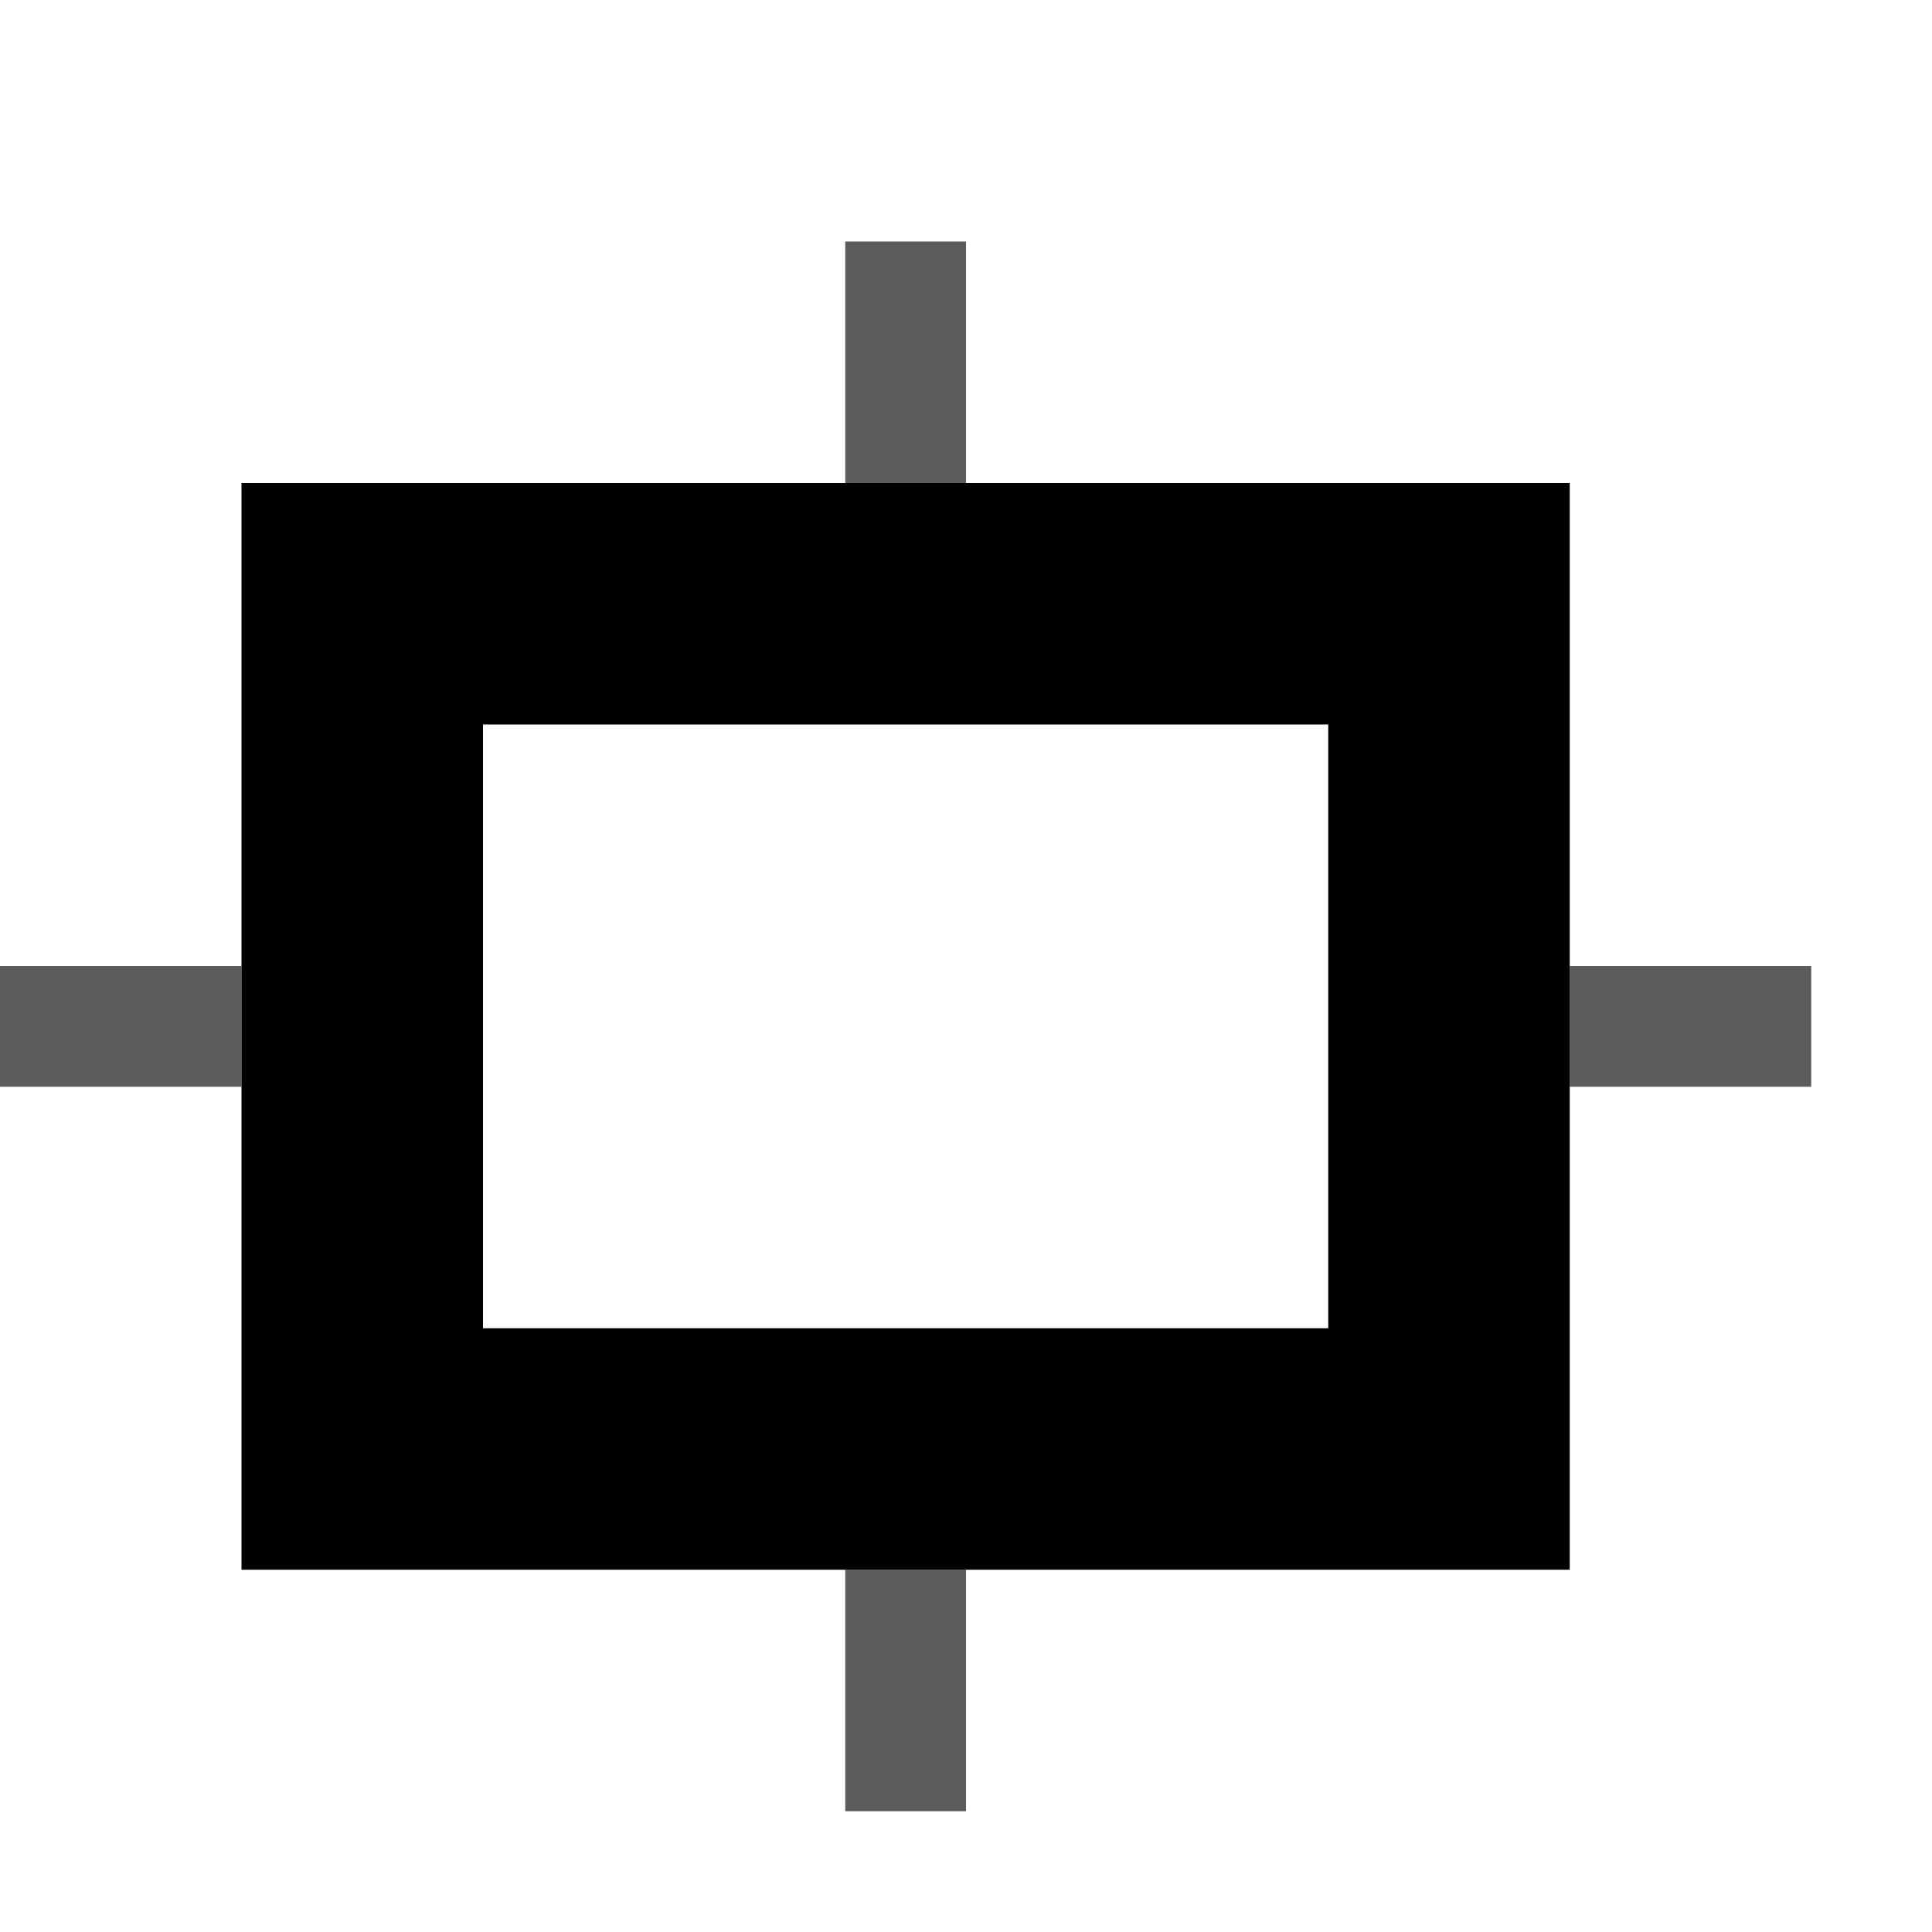
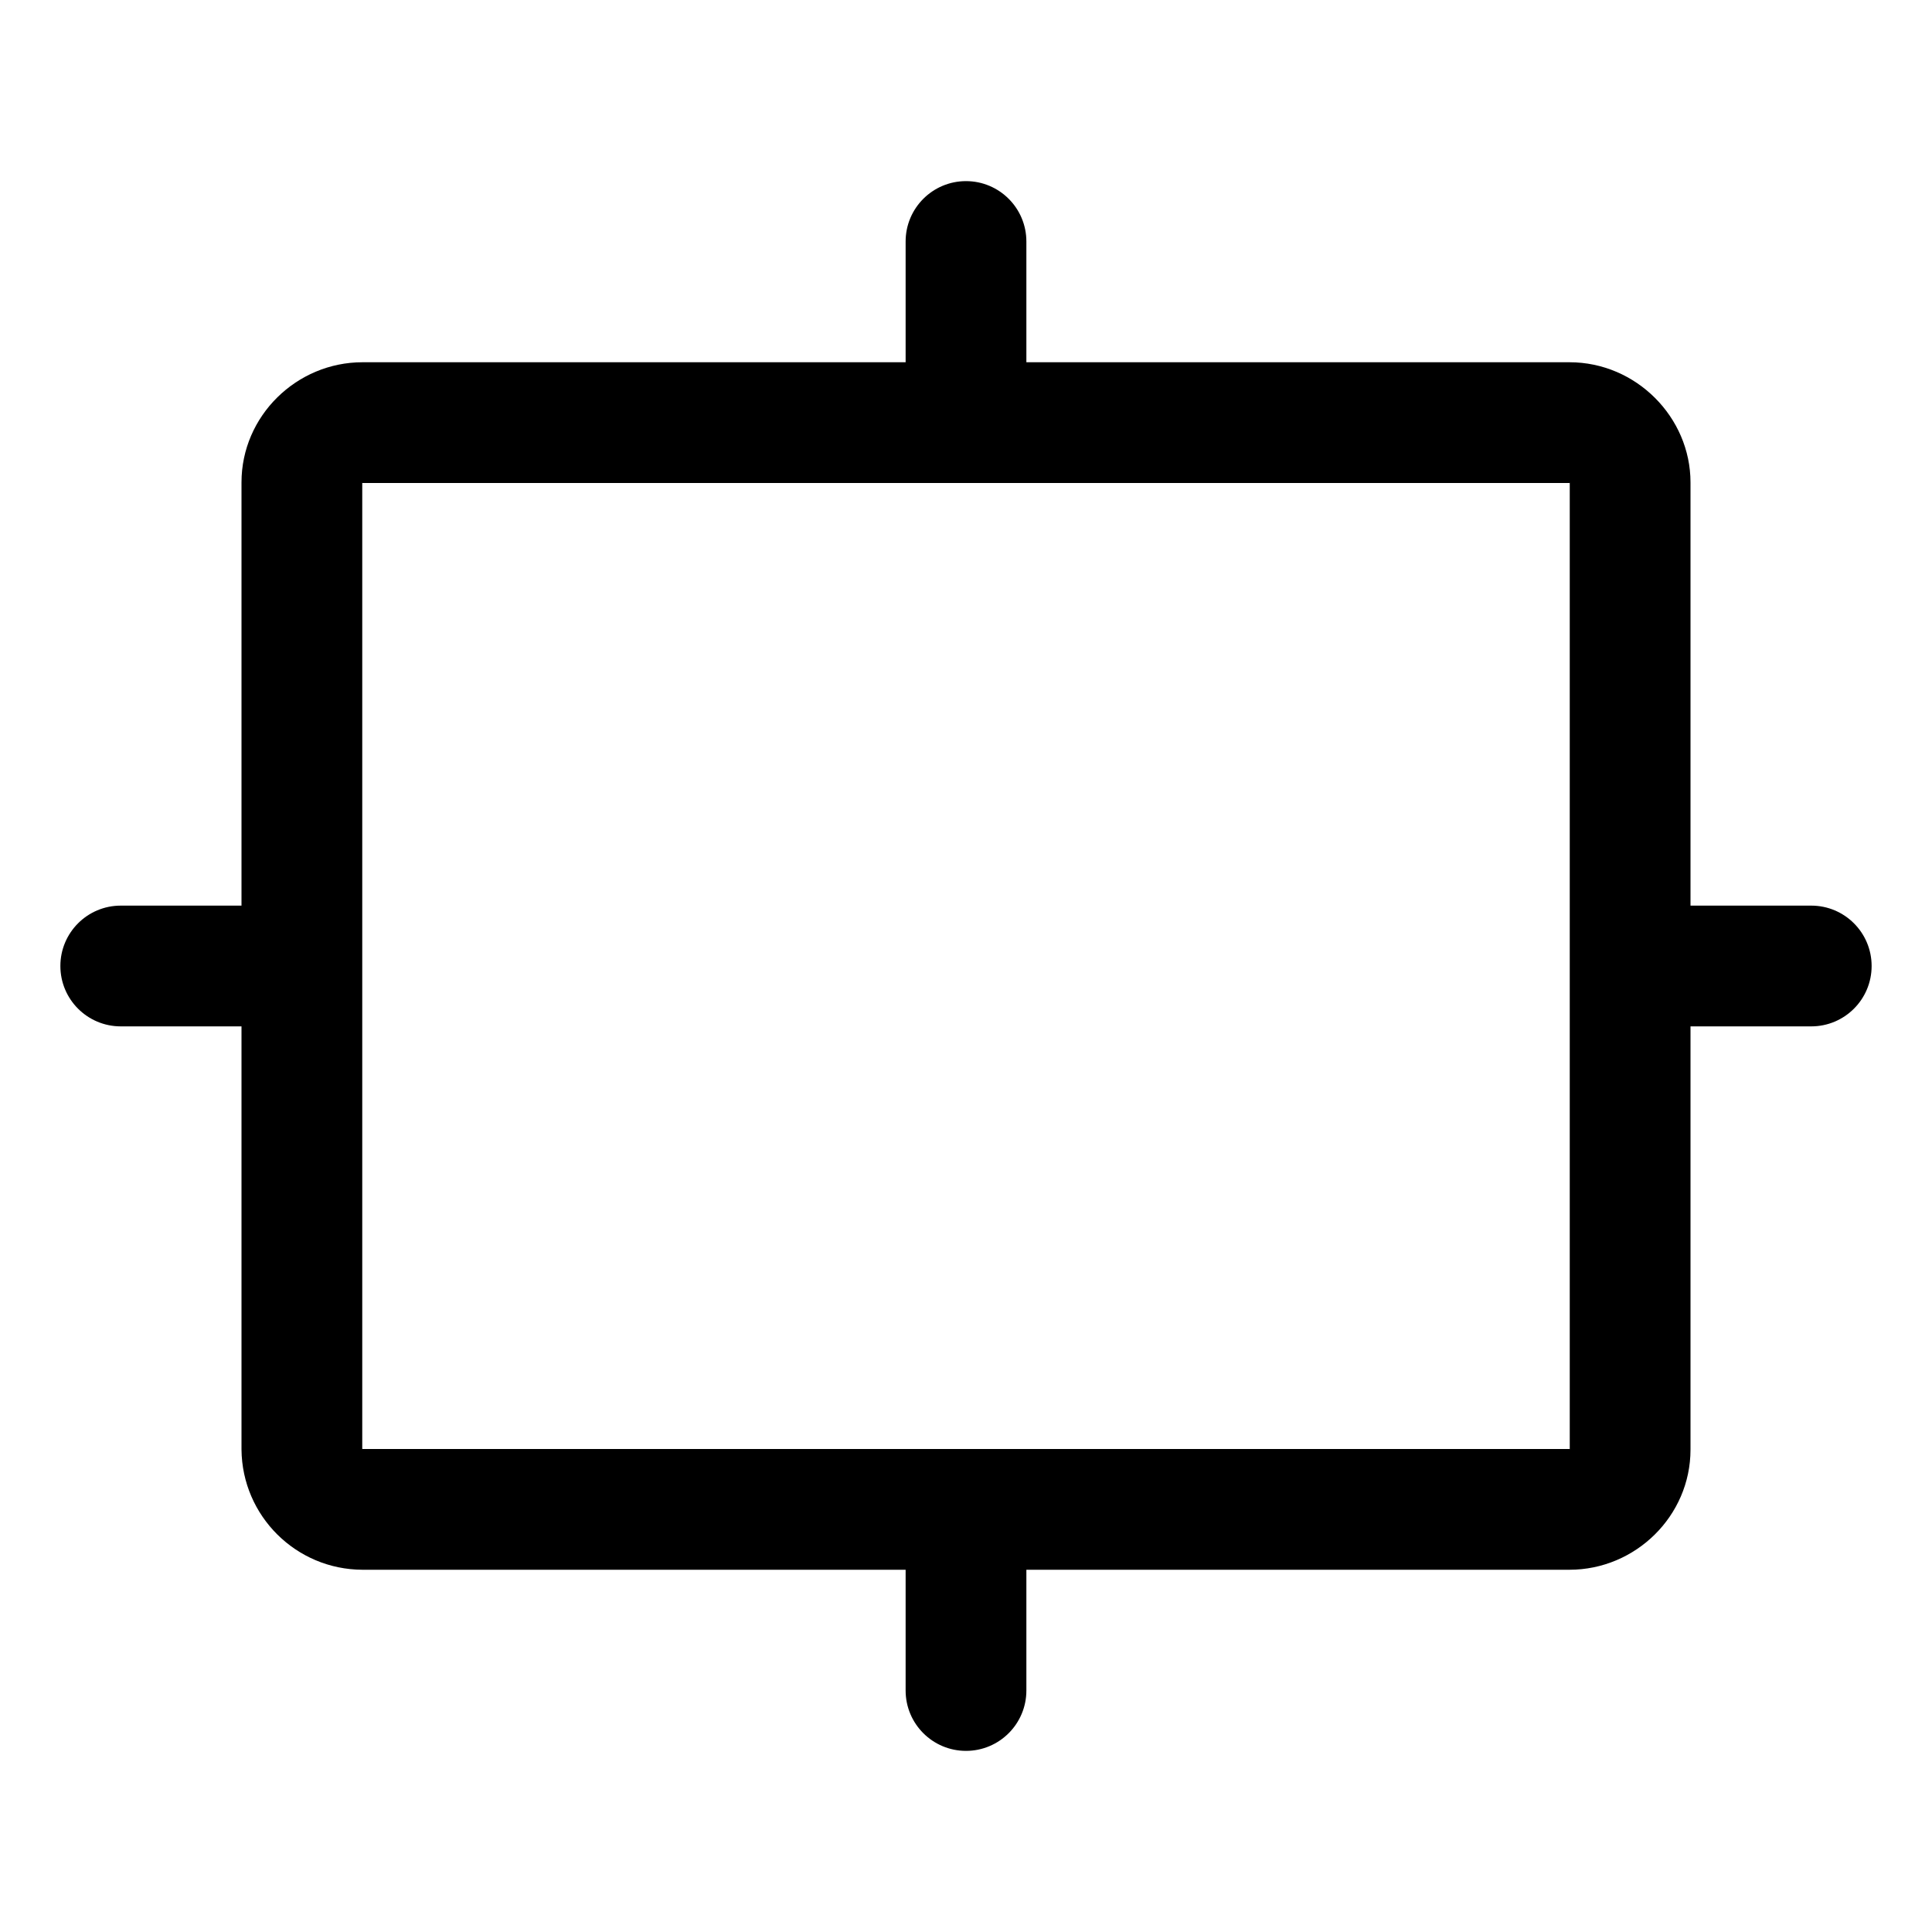
- <svg xmlns="http://www.w3.org/2000/svg" width="16" height="16" viewBox="0 0 16 16">
-   <path fill="#000000" fill-rule="evenodd" d="M2,4v9h11V4H2z M11,11H4V6h7V11z" />
-   <g opacity=".8">
-     <path opacity=".8" fill="#000000" fill-rule="evenodd" d="M0,8h2v1H0V8z" />
-     <path opacity=".8" fill="#000000" fill-rule="evenodd" d="M13,8h2v1h-2V8z" />
-     <path opacity=".8" fill="#000000" fill-rule="evenodd" d="M7,2h1v2H7V2z" />
-     <path opacity=".8" fill="#000000" fill-rule="evenodd" d="M7,13h1v2H7V13z" />
-   </g>
+ <svg xmlns="http://www.w3.org/2000/svg" width="16" height="16" viewBox="0 0 16 16" fill="#000000">
+   <path d="M3 3.995v8.01c0-.01.005-.005.002-.005h9.996c-.001 0 .002-.003.002.005v-8.01c0 .01-.005.005-.002.005H3.002C3.003 4 3 4.003 3 3.995zm-1 0C2 3.445 2.456 3 3.002 3h9.996C13.55 3 14 3.456 14 3.995v8.01c0 .55-.456.995-1.002.995H3.002A1.005 1.005 0 0 1 2 12.005v-8.01z" />
+   <path d="M8.5 3.5V2a.5.5 0 0 0-1 0v1.5a.5.5 0 0 0 1 0zM1 8.5h1a.5.5 0 0 0 0-1H1a.5.5 0 0 0 0 1zM14 8.5h1a.5.5 0 1 0 0-1h-1a.5.5 0 1 0 0 1zM8.5 14v-1.5a.5.5 0 1 0-1 0V14a.5.5 0 1 0 1 0z" />
</svg>
